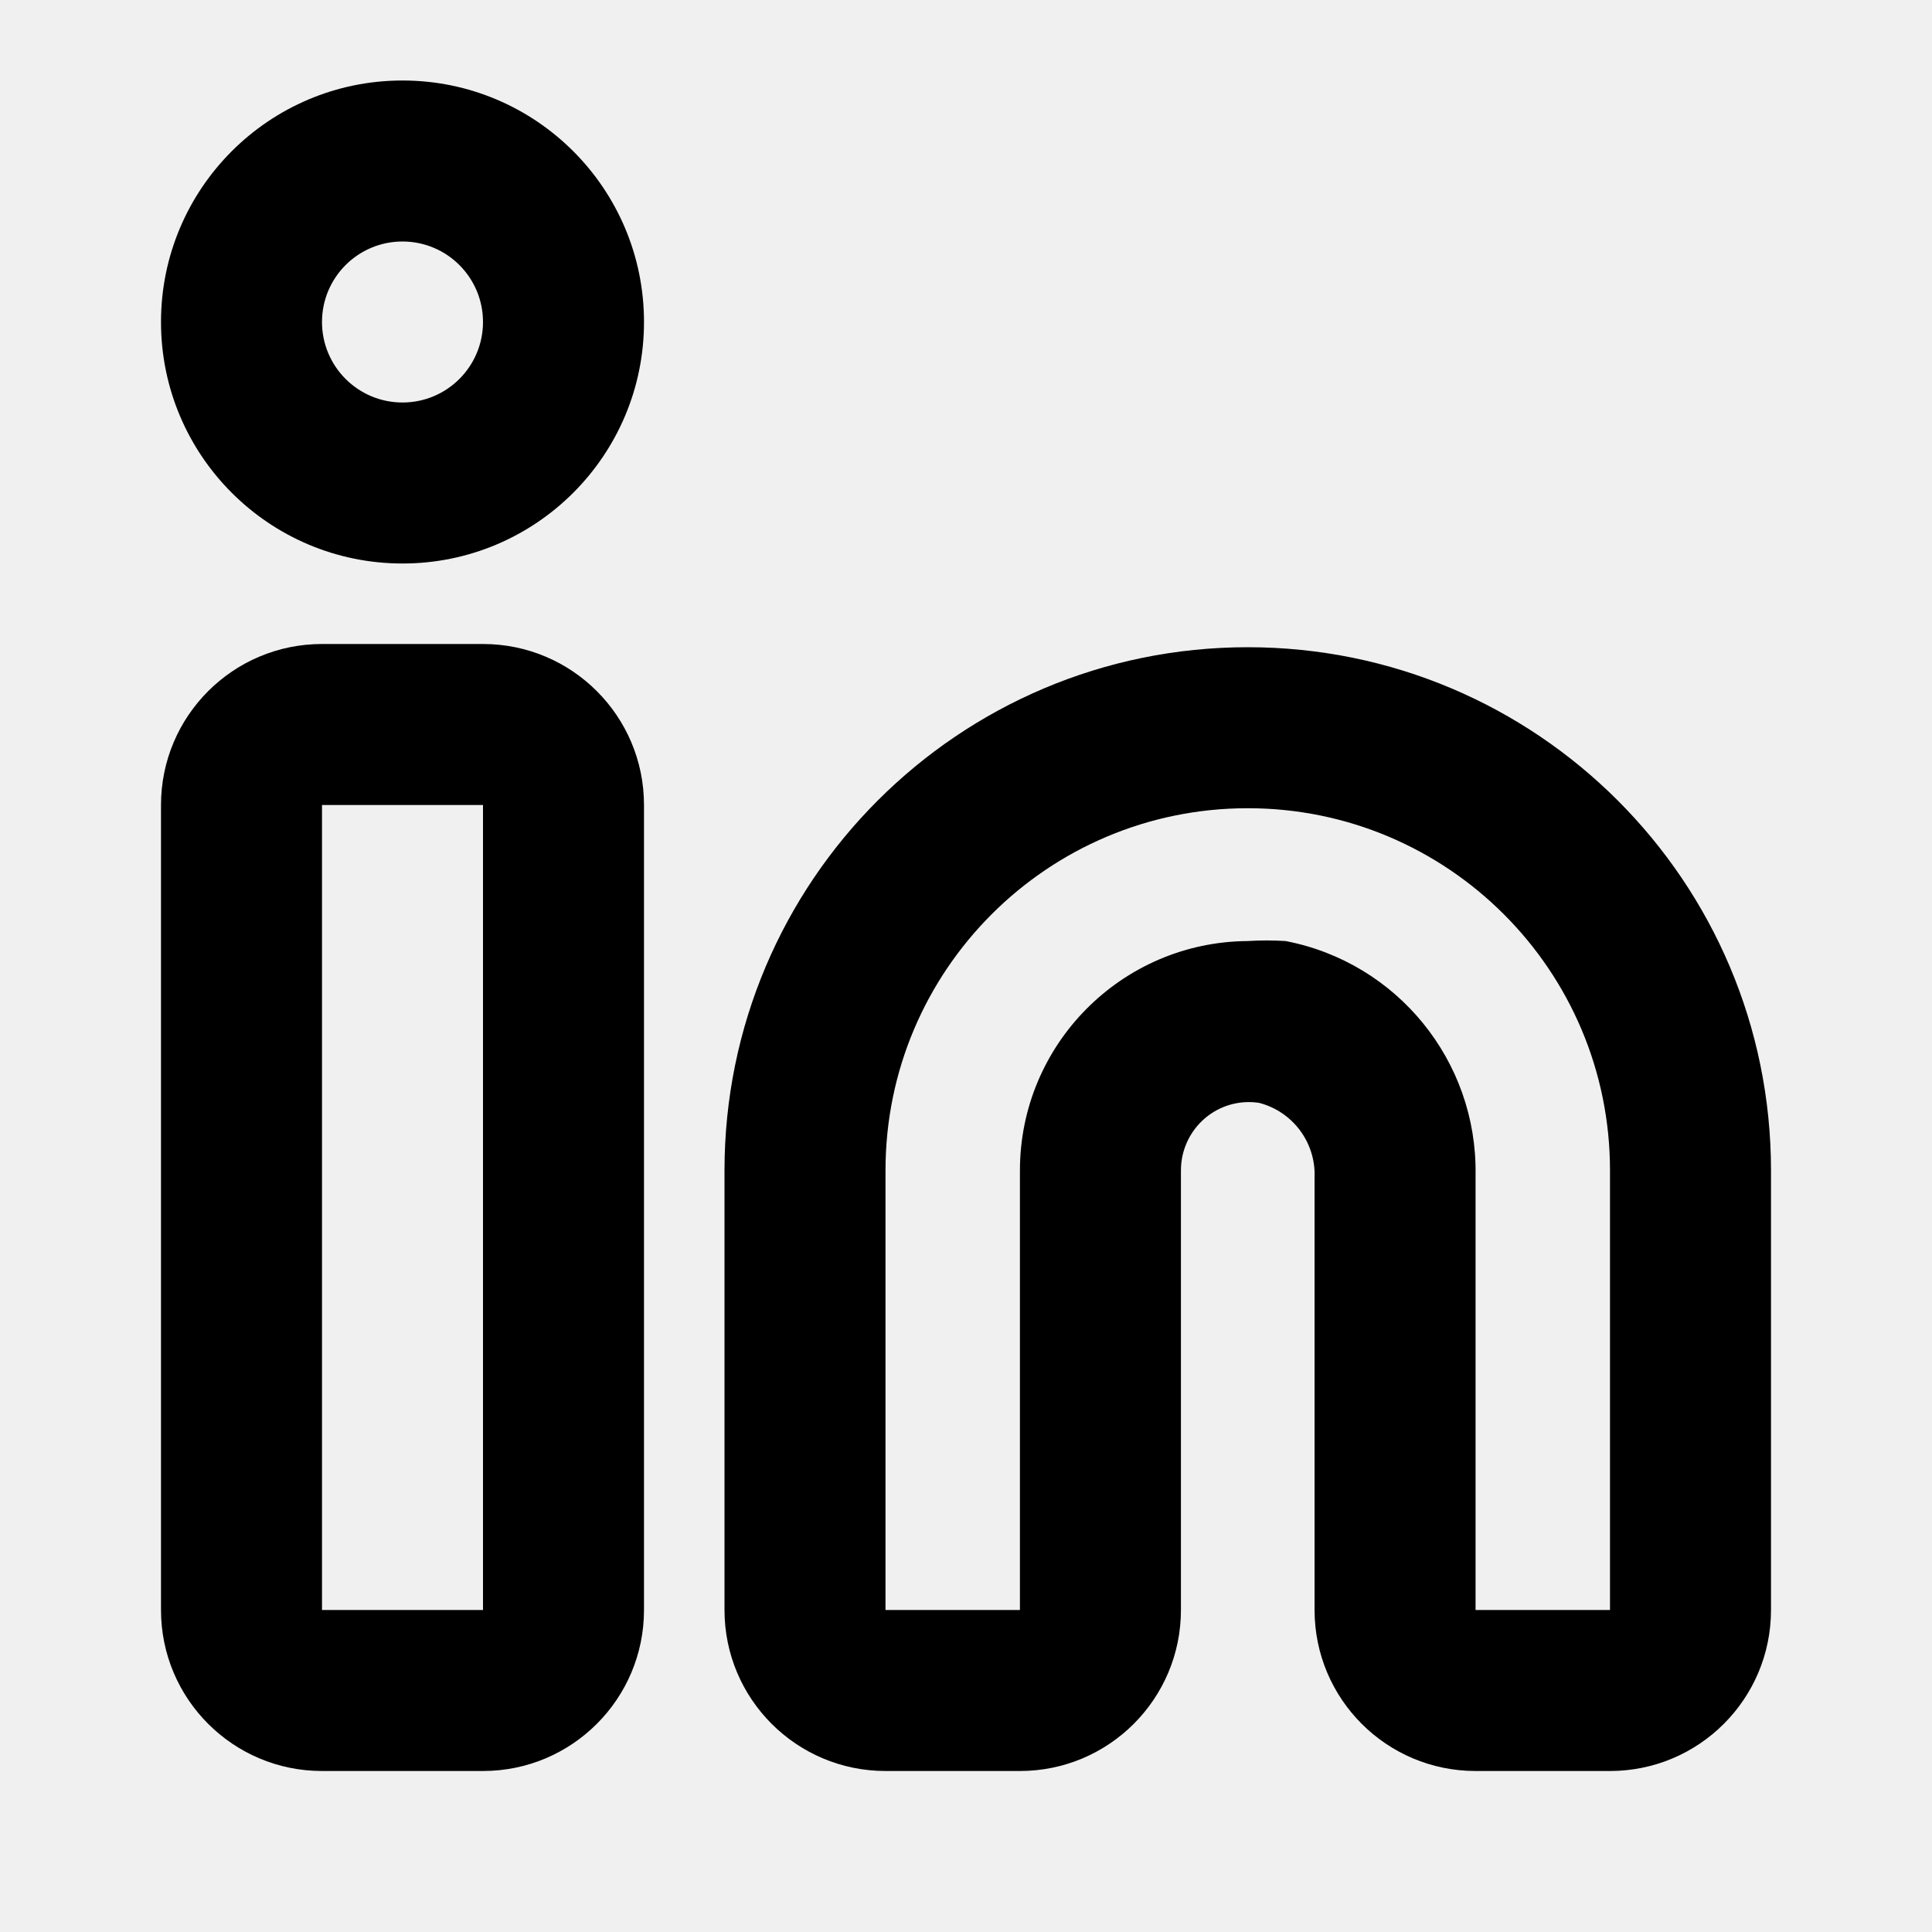
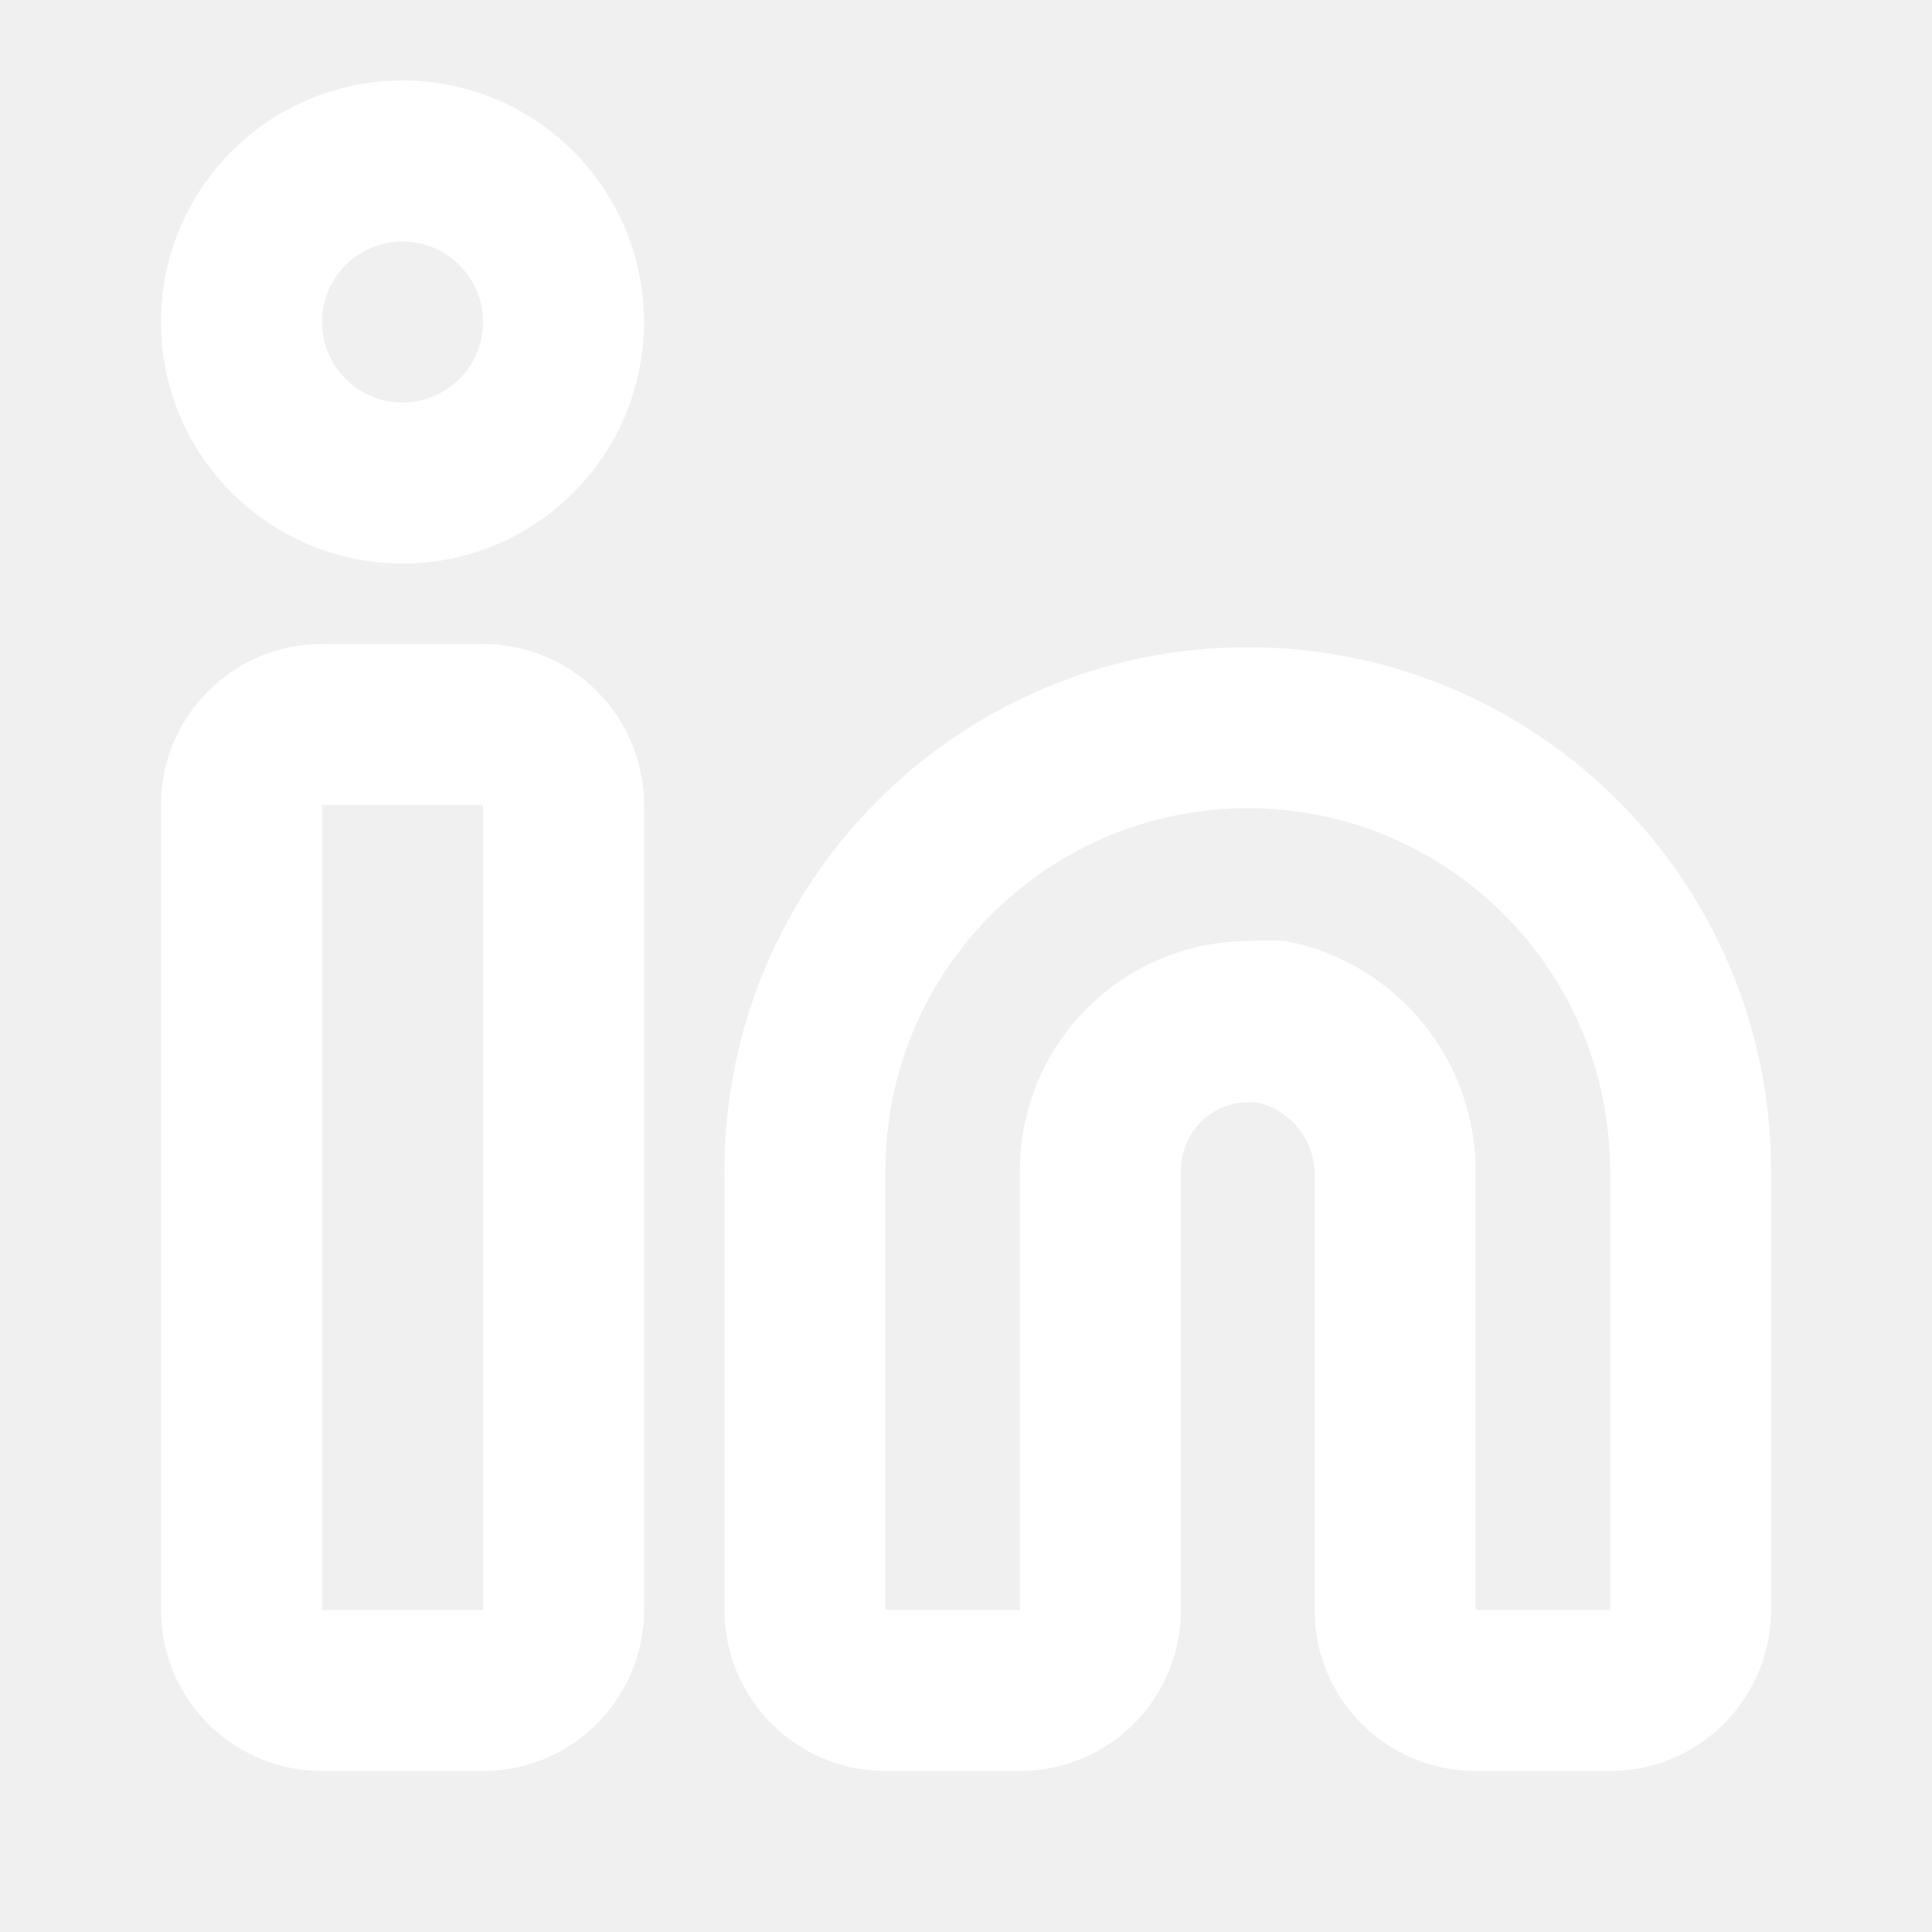
- <svg xmlns="http://www.w3.org/2000/svg" fill="#000000" width="800px" height="800px" viewBox="0 0 24 24">
+ <svg xmlns="http://www.w3.org/2000/svg" fill="#FFFFFF" width="800px" height="800px" viewBox="0 0 24 24">
  <g data-name="Layer 2">
    <g data-name="linkedin">
      <rect width="24" height="24" transform="rotate(180 12 12)" opacity="0" />
      <path d="M20 22h-1.67a2 2 0 0 1-2-2v-5.37a.92.92 0 0 0-.69-.93.84.84 0 0 0-.67.19.85.85 0 0 0-.3.65V20a2 2 0 0 1-2 2H11a2 2 0 0 1-2-2v-5.46a6.5 6.5 0 1 1 13 0V20a2 2 0 0 1-2 2zm-4.5-10.31a3.73 3.73 0 0 1 .47 0 2.91 2.91 0 0 1 2.36 2.9V20H20v-5.46a4.5 4.5 0 1 0-9 0V20h1.67v-5.46a2.85 2.85 0 0 1 2.83-2.85z" />
      <path d="M6 22H4a2 2 0 0 1-2-2V10a2 2 0 0 1 2-2h2a2 2 0 0 1 2 2v10a2 2 0 0 1-2 2zM4 10v10h2V10z" />
      <path d="M5 7a3 3 0 1 1 3-3 3 3 0 0 1-3 3zm0-4a1 1 0 1 0 1 1 1 1 0 0 0-1-1z" />
    </g>
  </g>
</svg>
